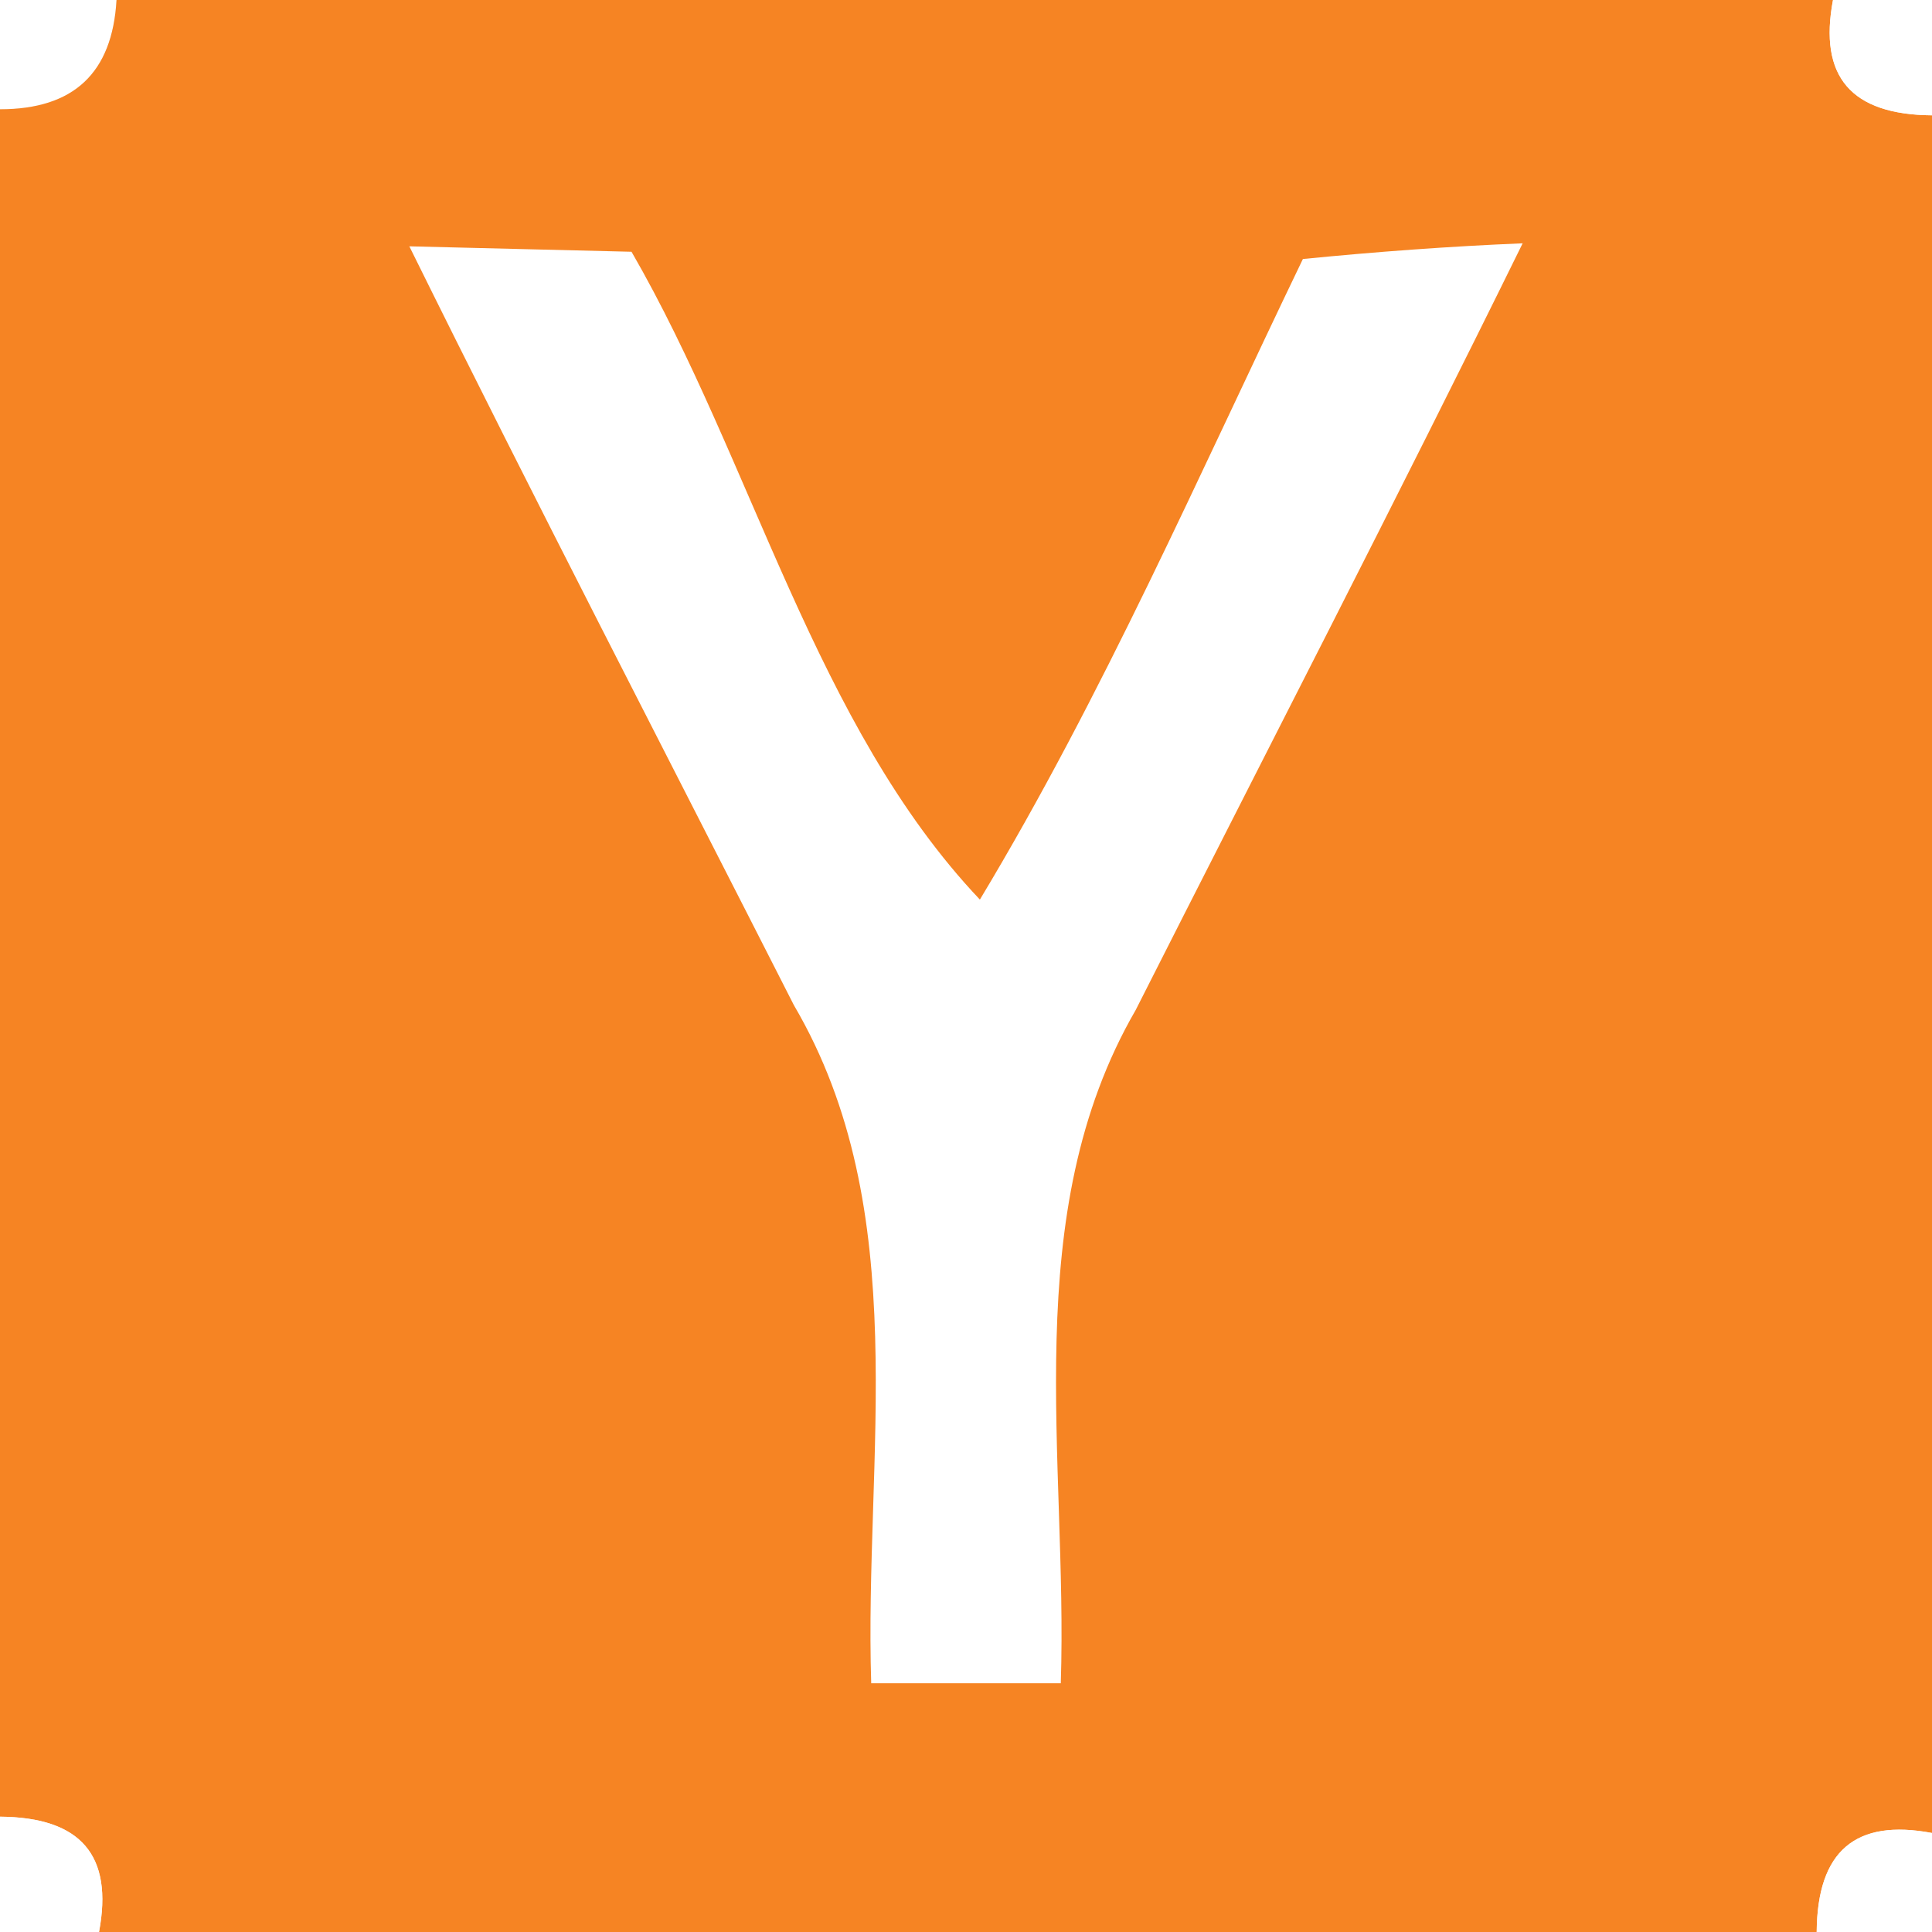
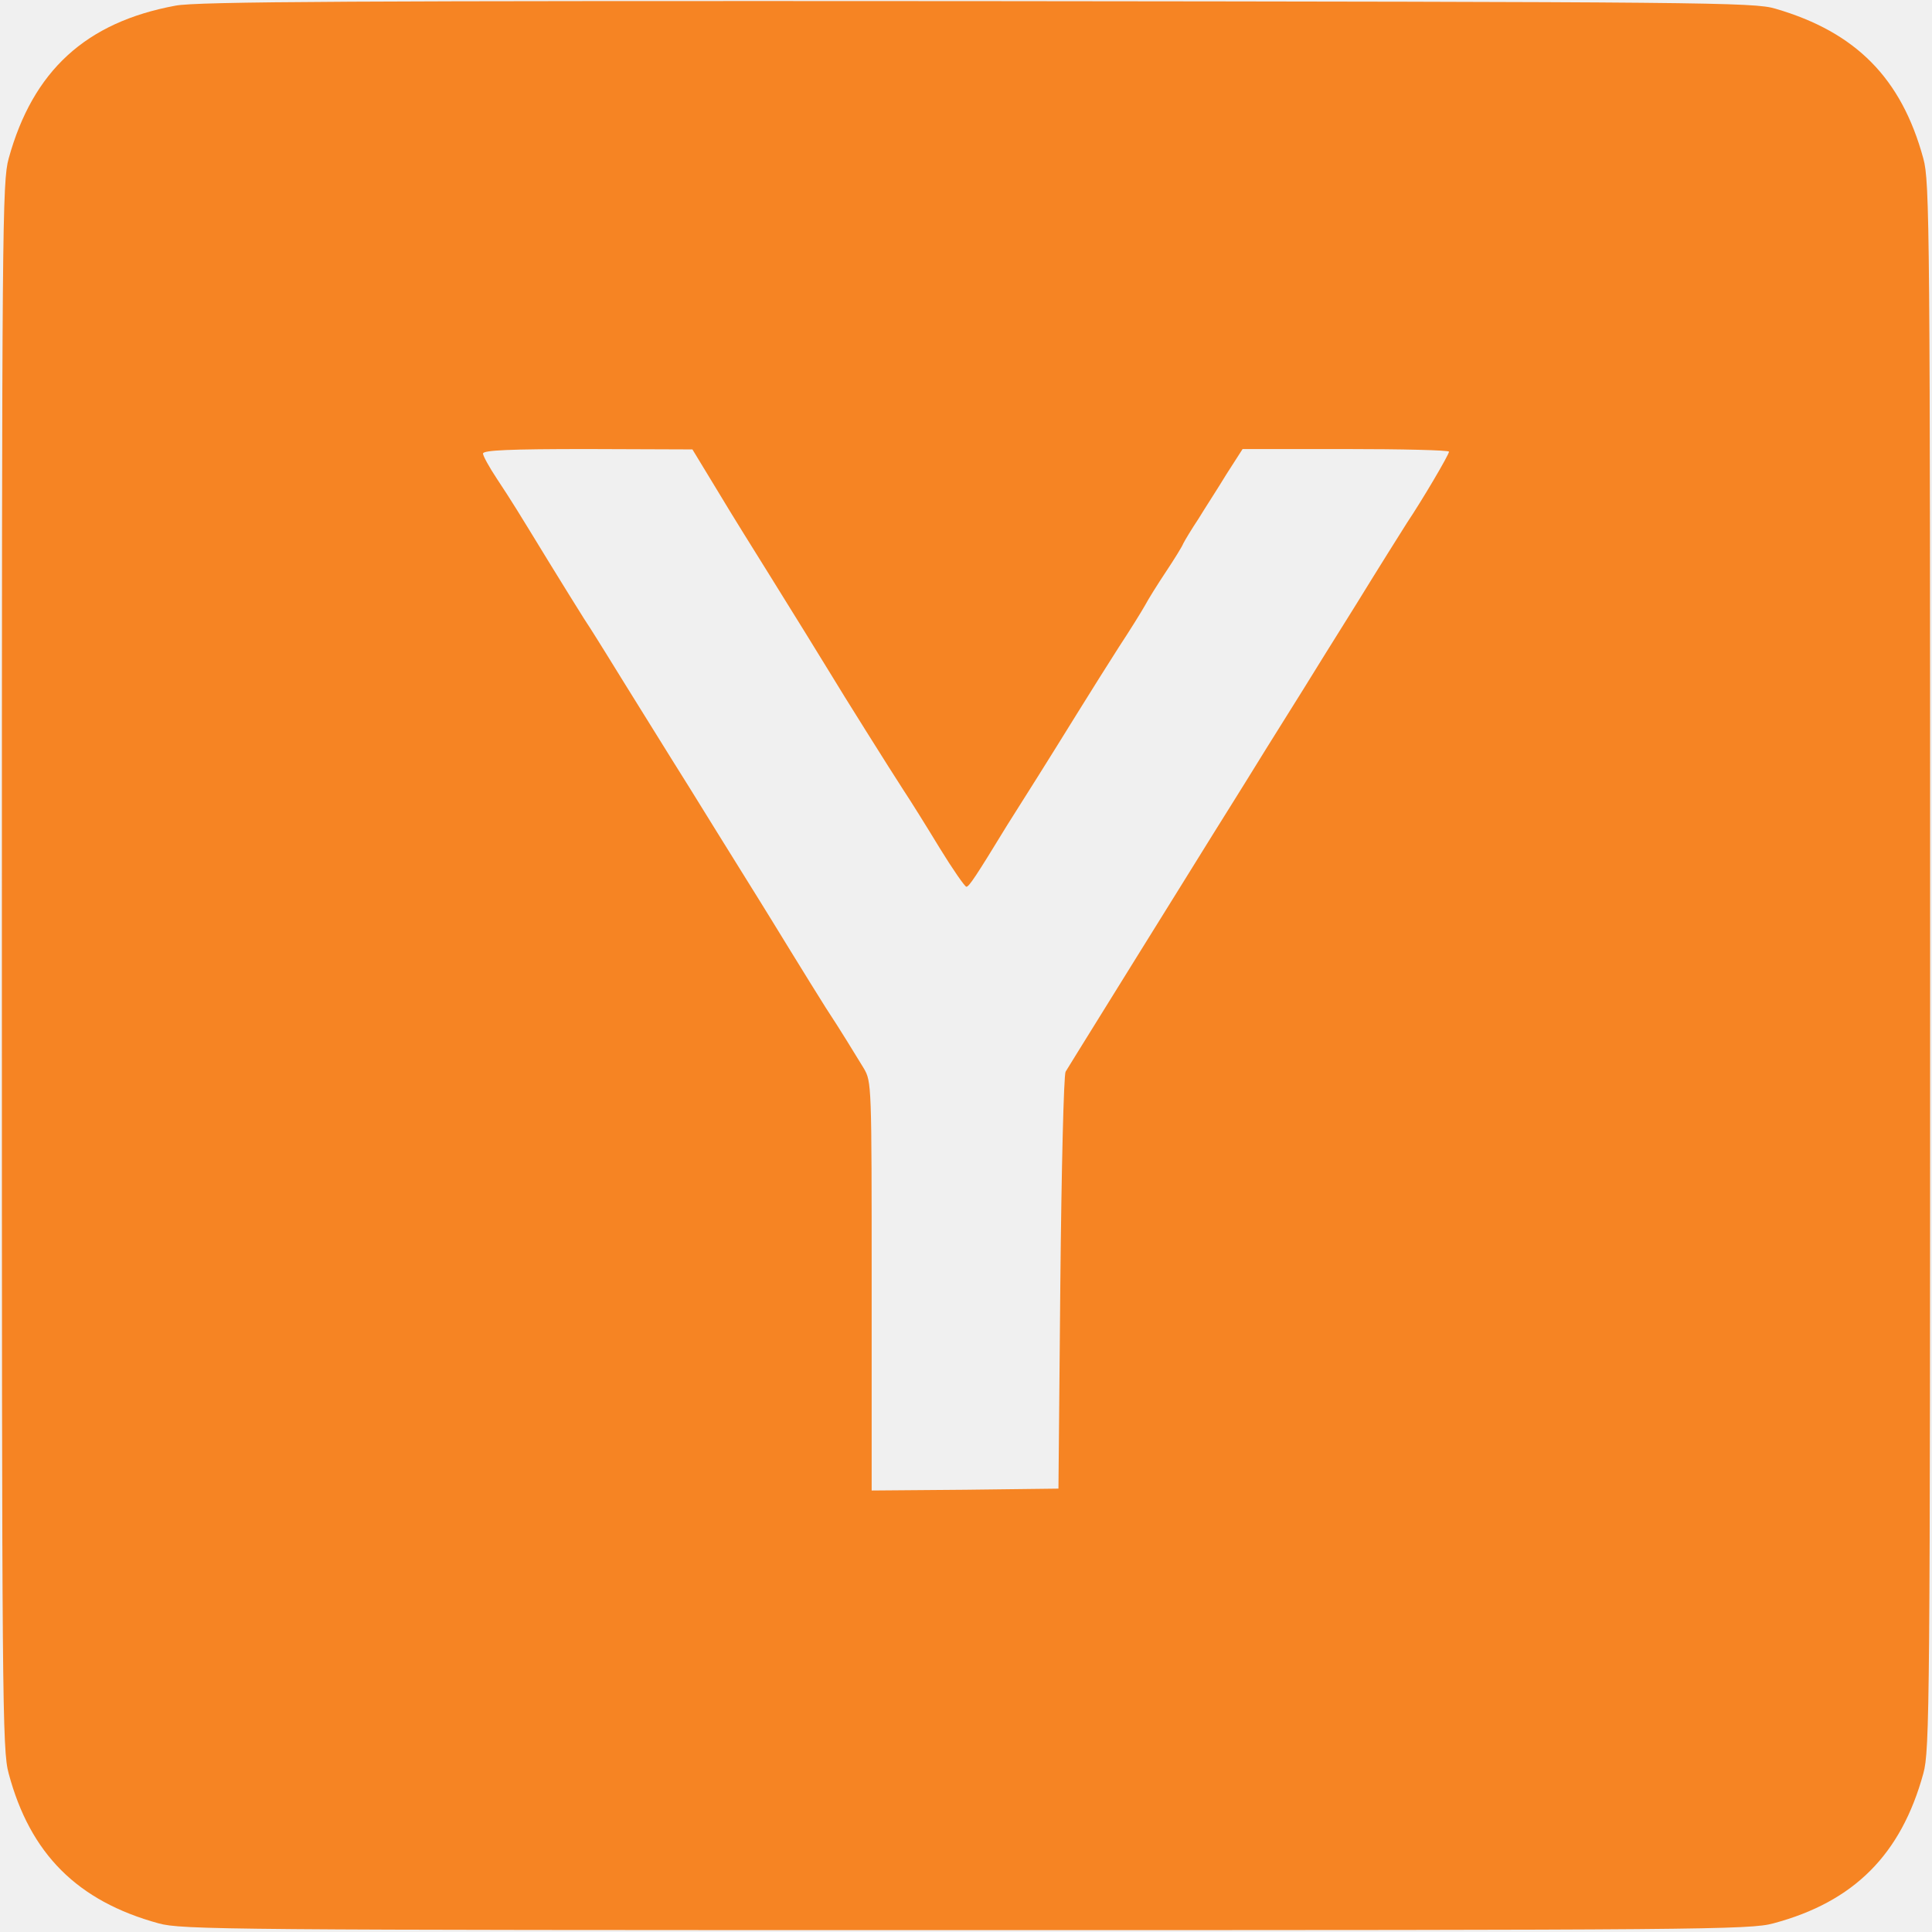
- <svg xmlns="http://www.w3.org/2000/svg" width="32pt" height="32pt" viewBox="0 0 32 32" version="1.1">
-   <path fill="#ffffff" d=" M 0.00 0.00 L 1.93 0.00 C 1.86 1.21 1.22 1.81 0.00 1.81 L 0.00 0.00 Z" />
-   <path fill="#f68423" d=" M 1.93 0.00 L 30.36 0.00 C 30.12 1.27 30.66 1.90 32.00 1.91 L 32.00 30.36 C 30.73 30.12 30.10 30.66 30.09 32.00 L 1.64 32.00 C 1.88 30.73 1.34 30.10 -0.00 30.09 L 0.00 1.81 C 1.22 1.81 1.86 1.21 1.93 0.00 Z" />
-   <path fill="#ffffff" d=" M 30.36 0.00 L 32.00 0.00 L 32.00 1.91 C 30.66 1.90 30.12 1.27 30.36 0.00 Z" />
-   <path fill="#ffffff" d=" M 6.78 4.08 C 8.01 4.11 9.23 4.14 10.46 4.17 C 12.47 7.65 13.50 12.02 16.23 14.90 C 18.27 11.51 19.86 7.86 21.58 4.29 C 22.79 4.17 24.01 4.08 25.22 4.03 C 23.13 8.28 20.95 12.50 18.81 16.73 C 16.85 20.12 17.69 24.16 17.57 27.88 C 16.52 27.88 15.48 27.88 14.43 27.88 C 14.31 24.13 15.15 20.06 13.15 16.65 C 11.02 12.46 8.86 8.29 6.78 4.08 Z" />
-   <path fill="#ffffff" d=" M -0.00 30.09 C 1.34 30.10 1.88 30.73 1.64 32.00 L 0.00 32.00 L 0.00 30.09 Z" />
-   <path fill="#ffffff" d=" M 30.09 32.00 C 30.10 30.66 30.73 30.12 32.00 30.36 L 32.00 32.00 L 30.09 32.00 Z" />
+ <svg xmlns="http://www.w3.org/2000/svg" version="1.0" width="512.00pt" height="512.00pt" viewBox="0 0 512.00 512.00" preserveAspectRatio="xMidYMid meet">
+   <g transform="translate(0,512) scale(0.1,-0.1)" fill="#f68423" stroke="none">
+     <path d="M465 5105 c-238 -44 -378 -173 -442 -405 -17 -61 -18 -180 -18 -2140 0 -1949 1 -2079 18 -2140 57 -213 182 -338 397 -397 61 -17 180 -18 2140 -18 1949 0 2079 1 2140 18 213 57 338 182 397 397 17 61 18 180 18 2140 0 1960 -1 2079 -18 2140 -58 213 -179 335 -392 397 -56 17 -184 18 -2115 20 -1650 1 -2069 -1 -2125 -12z m1438 -1288 c37 -62 99 -161 137 -222 63 -101 140 -226 165 -267 20 -34 158 -254 190 -303 18 -27 61 -96 95 -152 35 -57 67 -103 71 -103 7 0 25 27 108 163 20 32 57 90 82 130 25 40 72 115 104 167 32 52 82 131 110 175 29 44 60 94 69 110 9 17 34 57 56 90 22 33 43 67 46 75 4 8 22 38 40 65 17 28 51 80 74 118 l43 67 273 0 c151 0 274 -3 274 -7 0 -8 -72 -130 -111 -188 -14 -22 -75 -119 -134 -215 -60 -96 -123 -197 -140 -225 -17 -27 -62 -99 -100 -160 -37 -60 -78 -126 -90 -145 -12 -19 -75 -120 -140 -225 -65 -104 -157 -253 -205 -330 -48 -77 -91 -147 -96 -155 -5 -8 -11 -260 -14 -560 l-5 -545 -247 -3 -248 -2 0 541 c0 536 0 542 -21 578 -29 47 -57 94 -101 161 -19 30 -61 98 -93 150 -32 52 -68 111 -80 130 -12 19 -64 103 -115 185 -51 83 -103 166 -115 185 -19 31 -116 186 -180 290 -12 19 -37 60 -57 90 -19 30 -61 98 -93 150 -85 139 -97 159 -138 221 -20 30 -37 61 -37 67 0 9 71 12 278 12 l277 -1 68 -112z" />
+   </g>
</svg>
